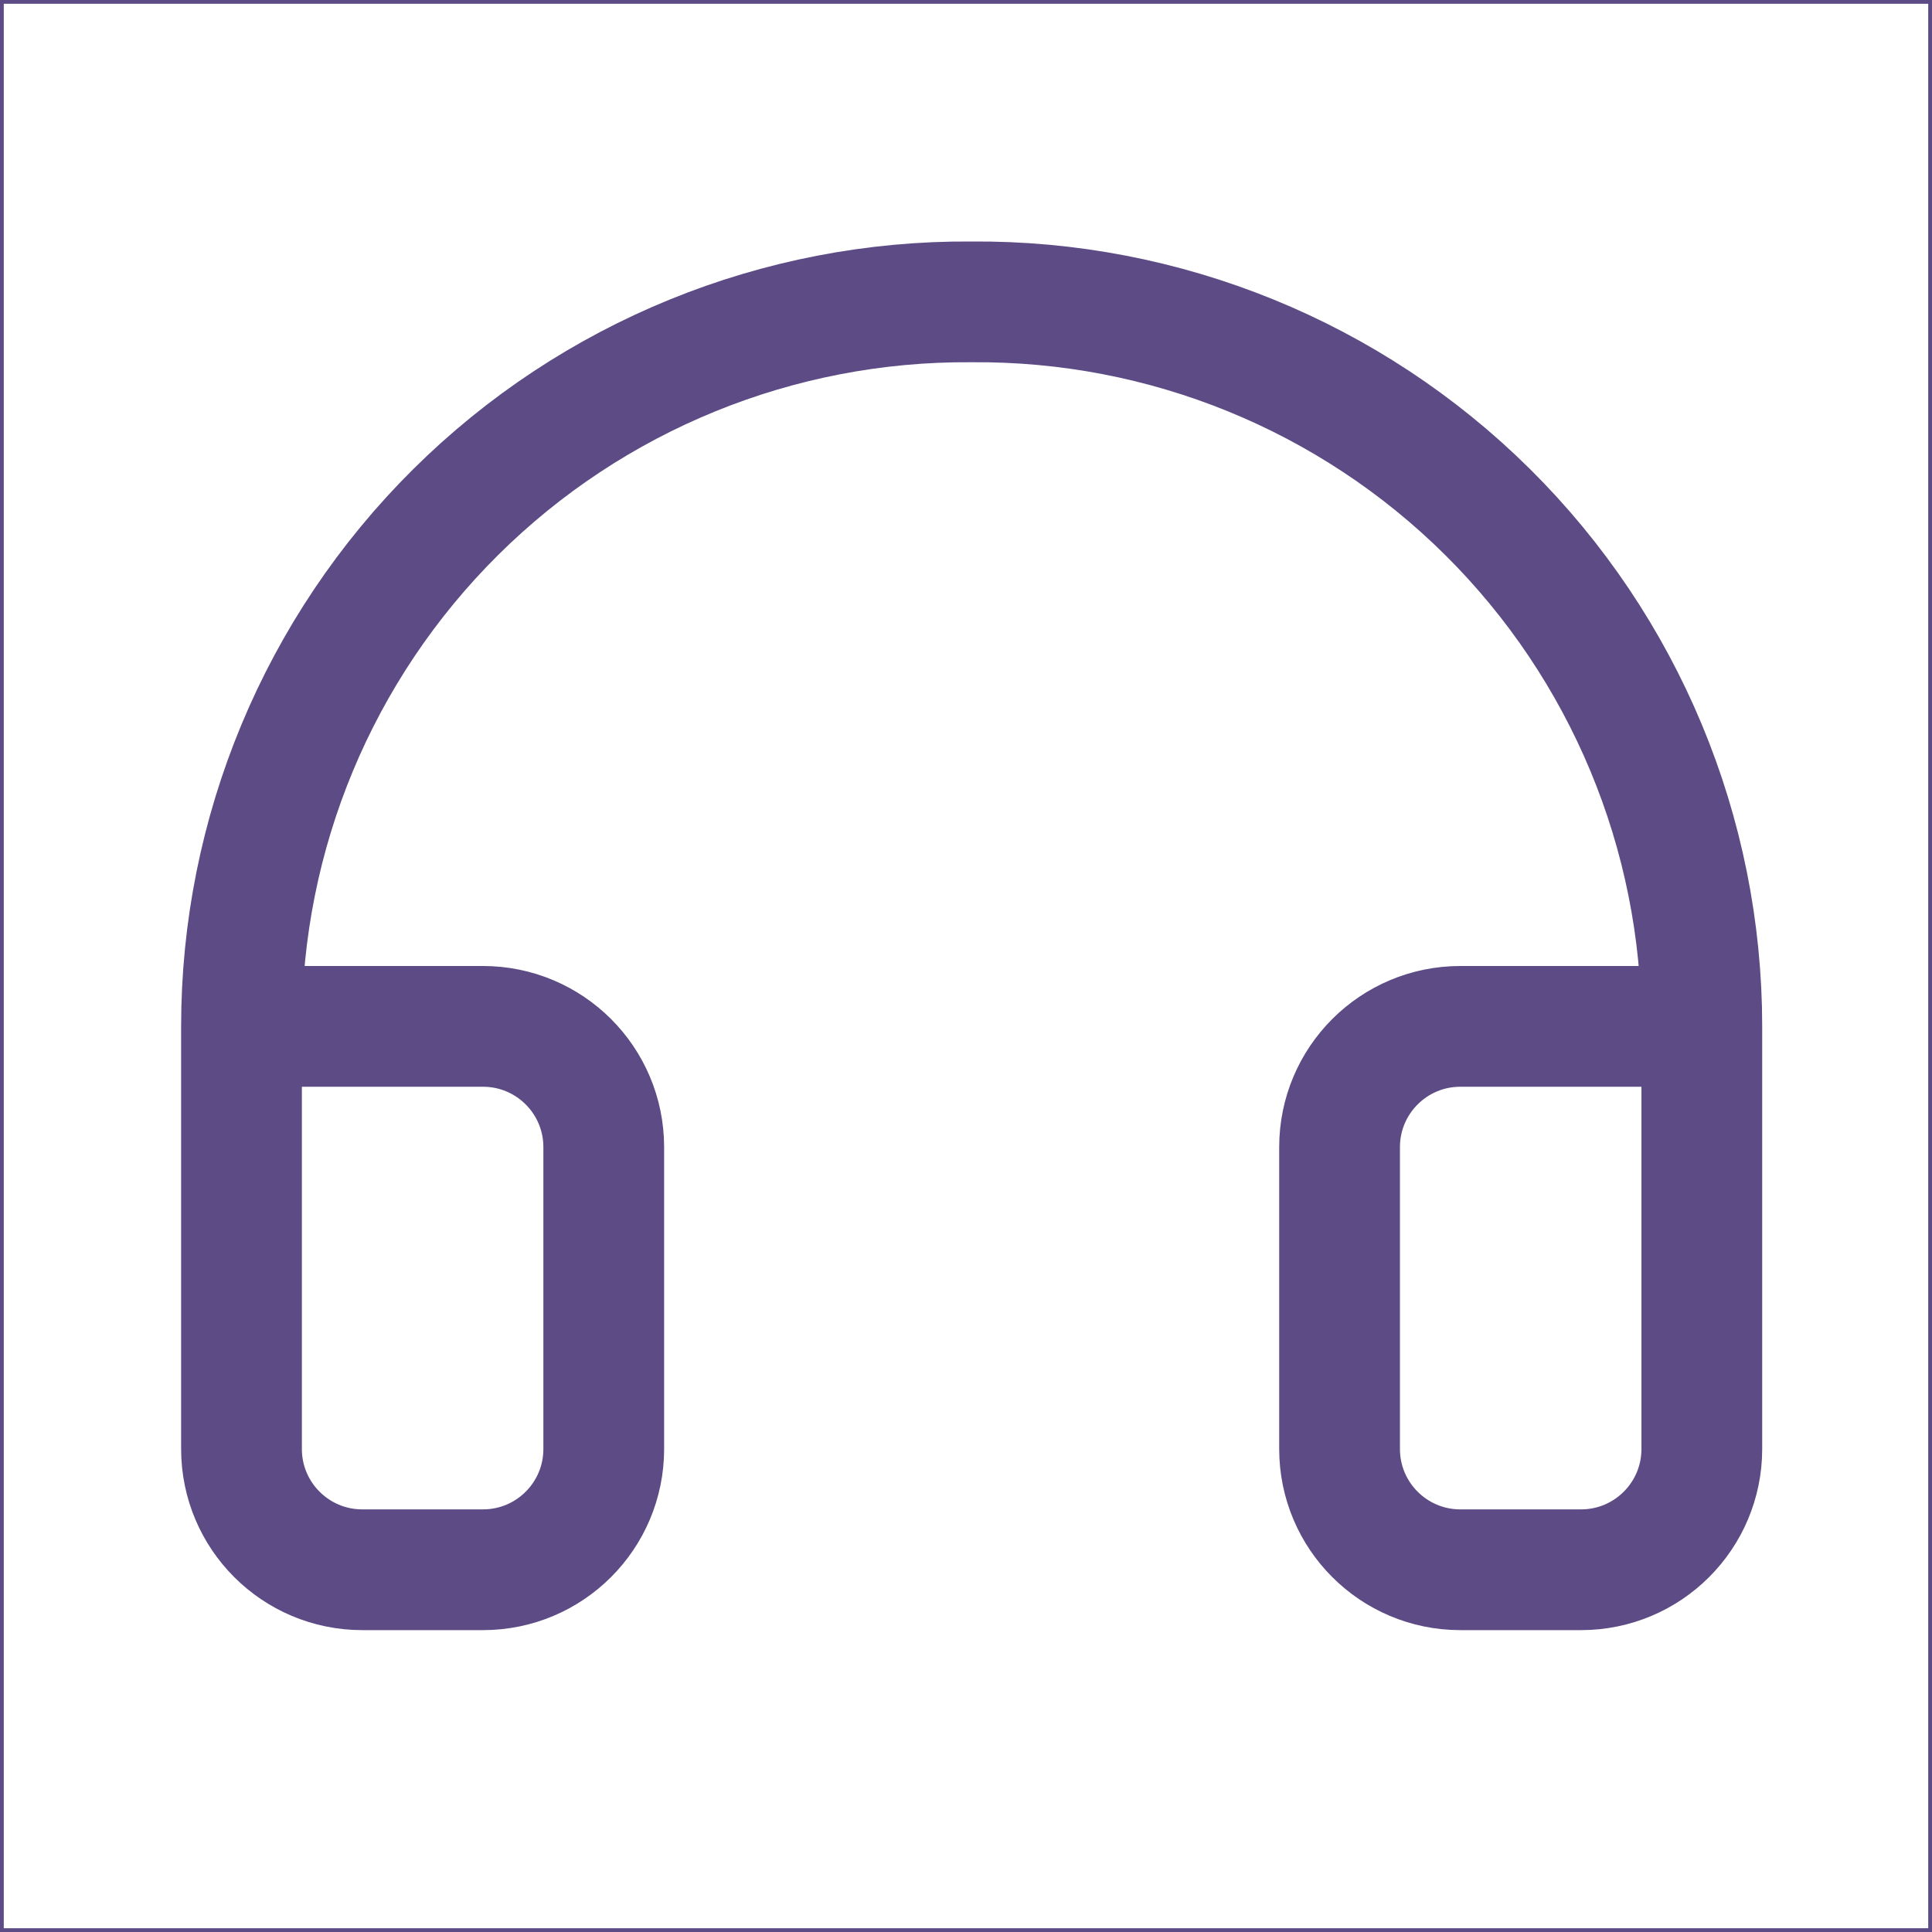
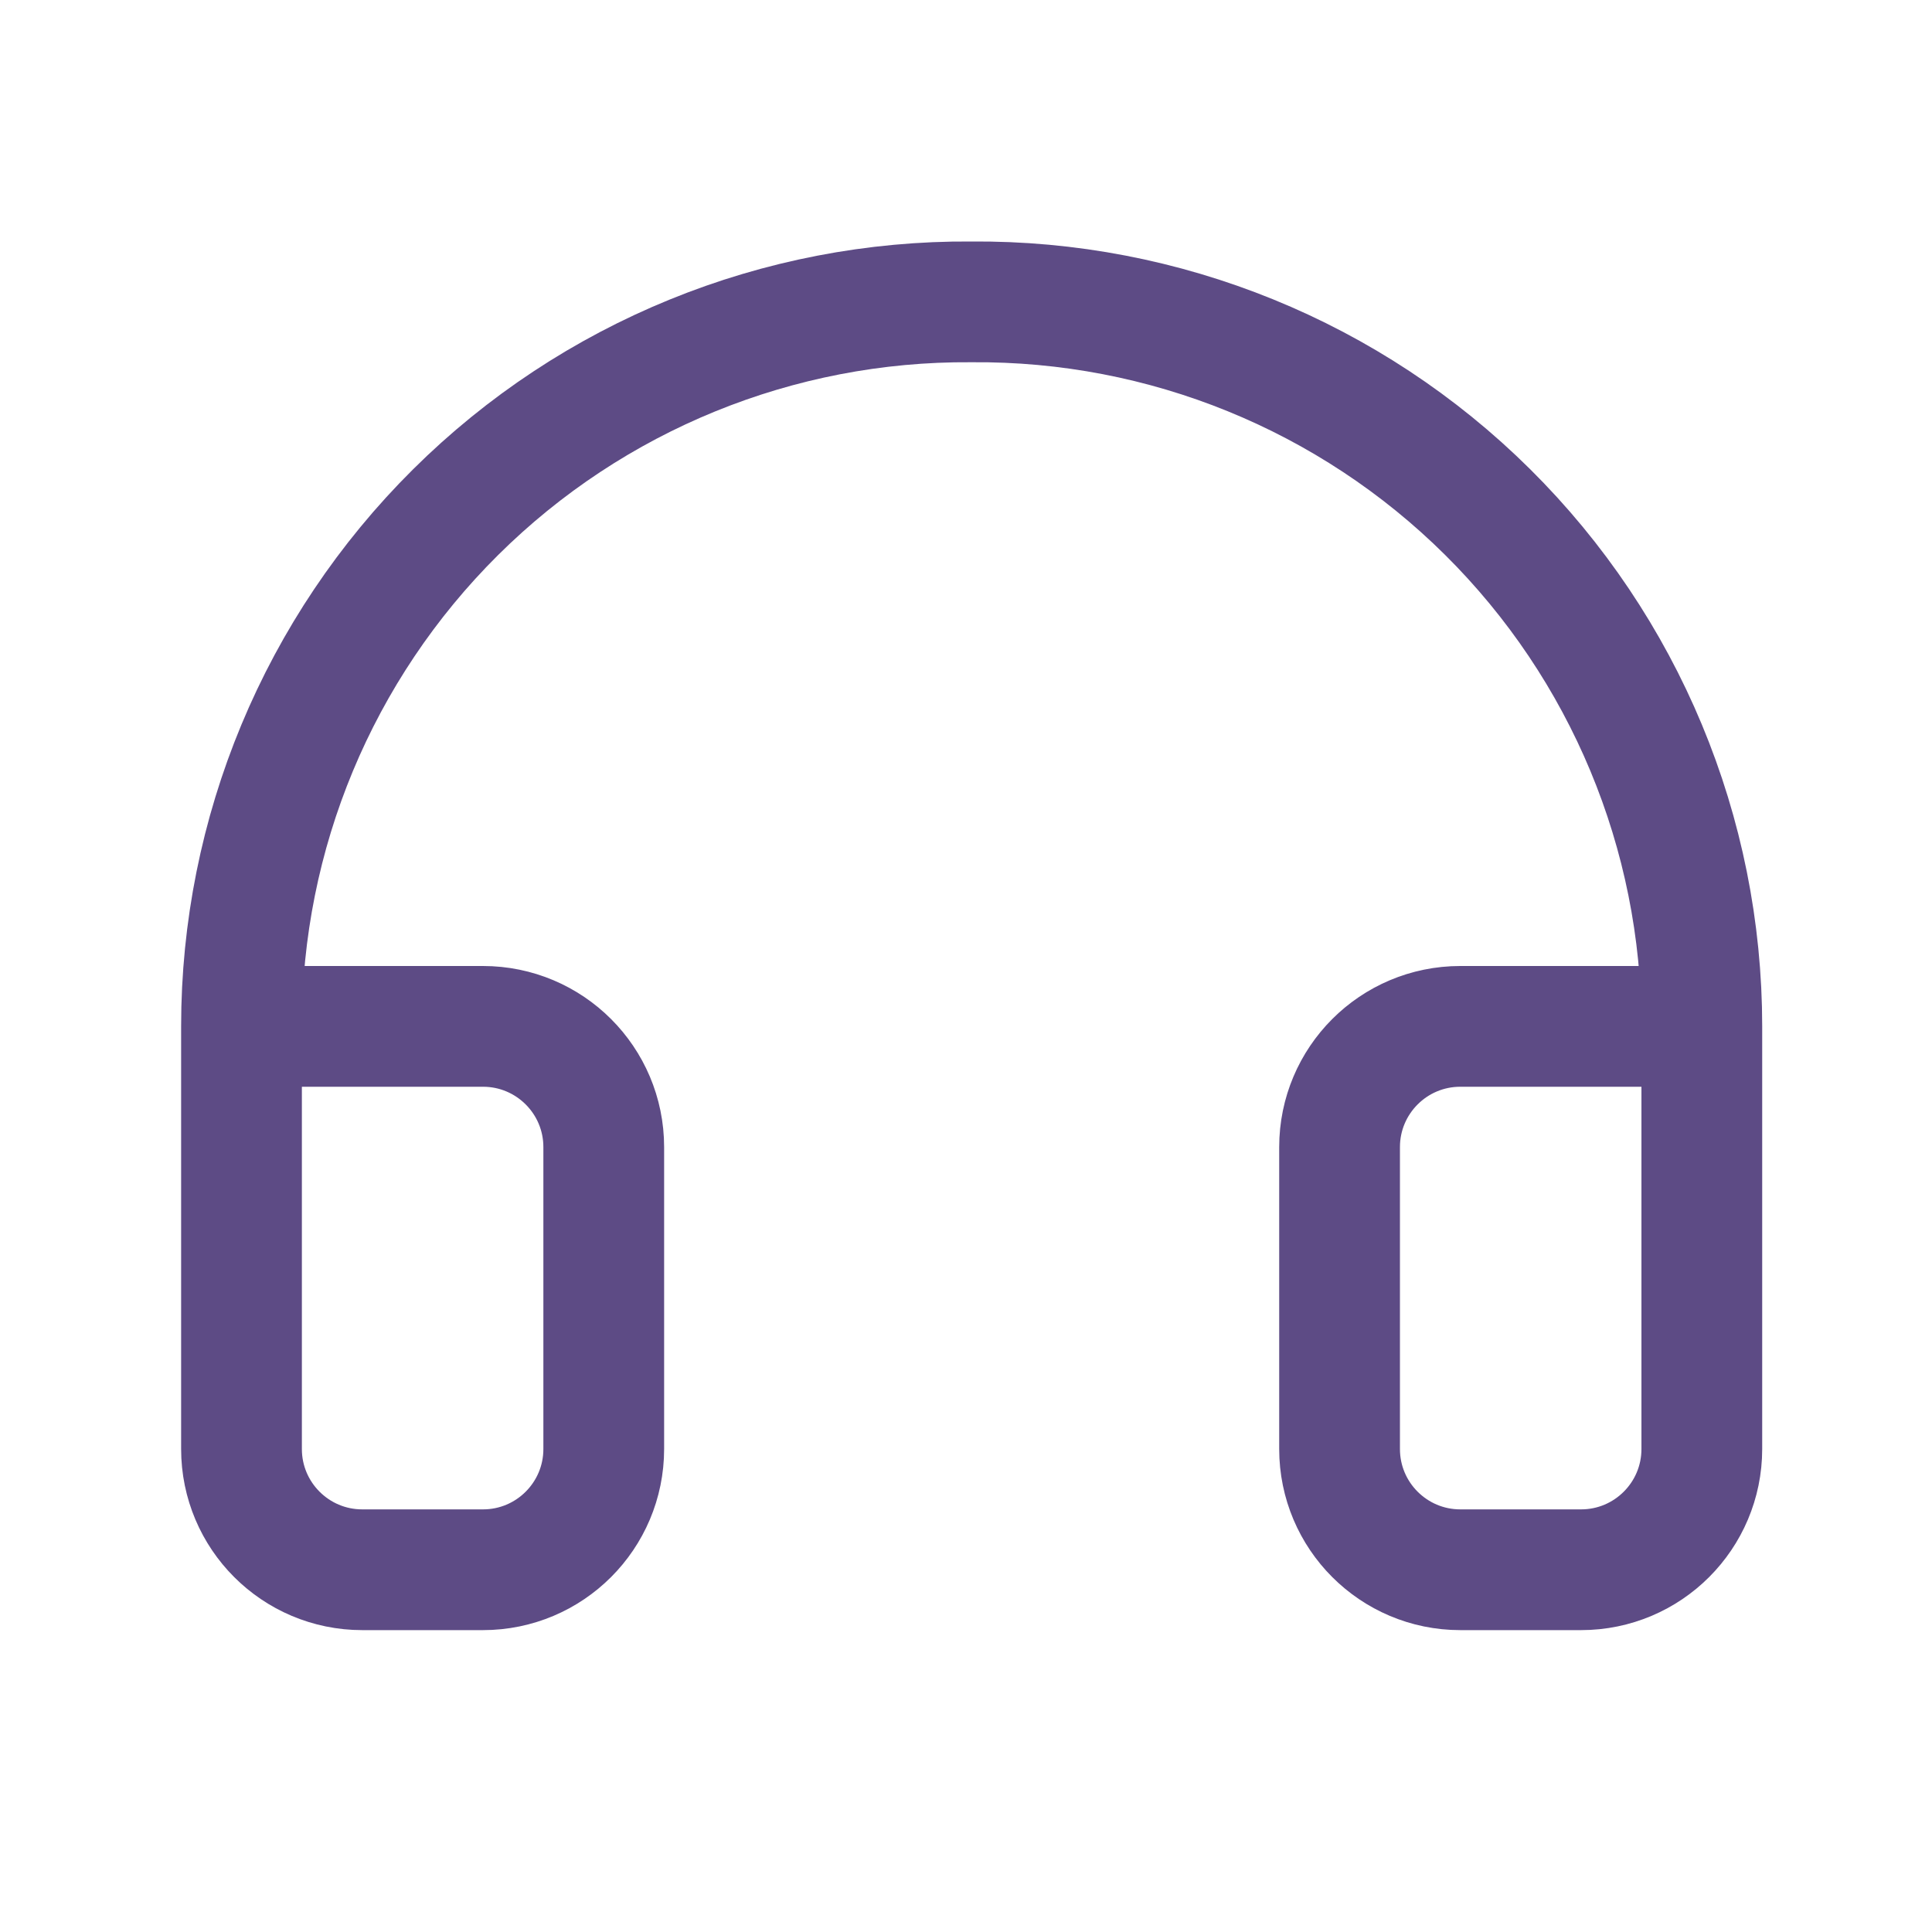
<svg xmlns="http://www.w3.org/2000/svg" width="256" height="256" fill="#000000">
  <rect id="backgroundrect" width="100%" height="100%" x="0" y="0" fill="none" stroke="none" />
  <g class="currentLayer" style="">
-     <rect width="256" height="256" fill="none" id="svg_1" class="" stroke-opacity="1" stroke="#5d4b85" />
+     <rect width="256" height="256" fill="none" id="svg_1" class="selected" stroke-opacity="1" stroke="#5d4b85" opacity="0" />
    <path d="M225.5,136h-32a16,16,0,0,0-16,16v40a16,16,0,0,0,16,16h16a16,16,0,0,0,16-16V136a96,96,0,0,0-96.8-96A96,96,0,0,0,32,136v56a16,16,0,0,0,16,16H64a16,16,0,0,0,16-16V152a16,16,0,0,0-16-16H32" fill="none" stroke="#5d4b85" stroke-linecap="round" stroke-linejoin="round" stroke-width="16" id="svg_2" class="" stroke-opacity="1" />
  </g>
</svg>
